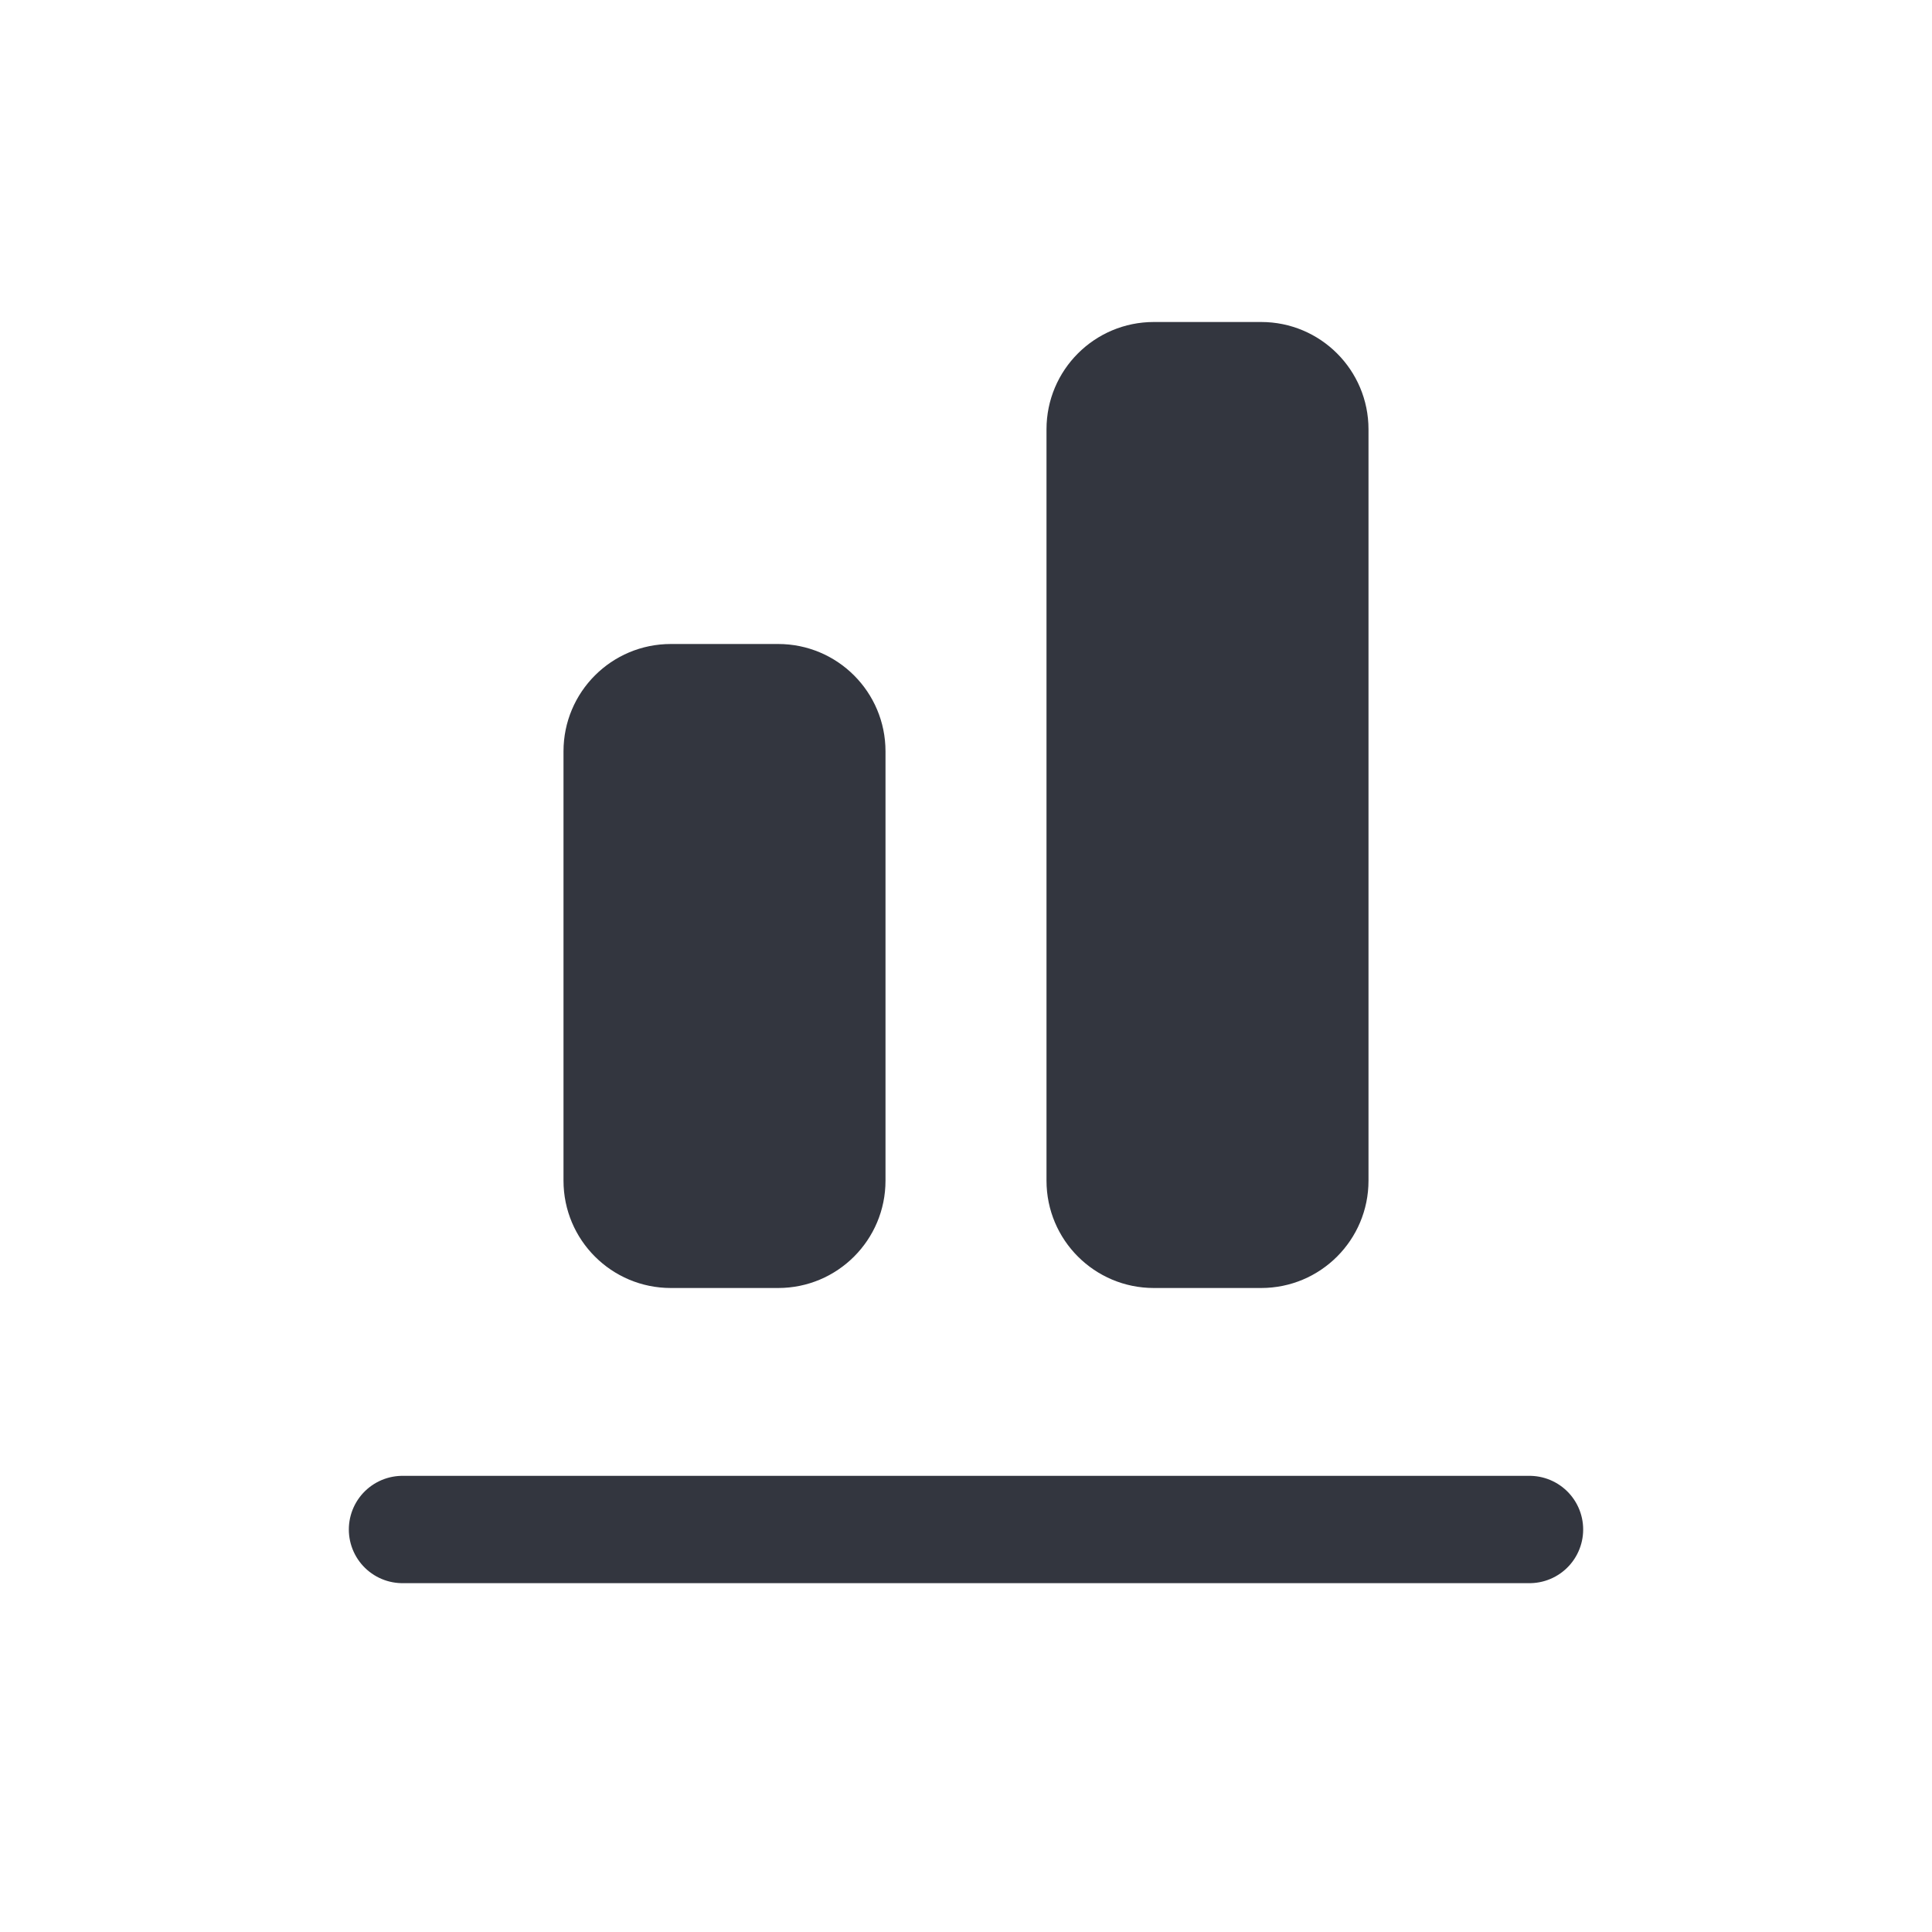
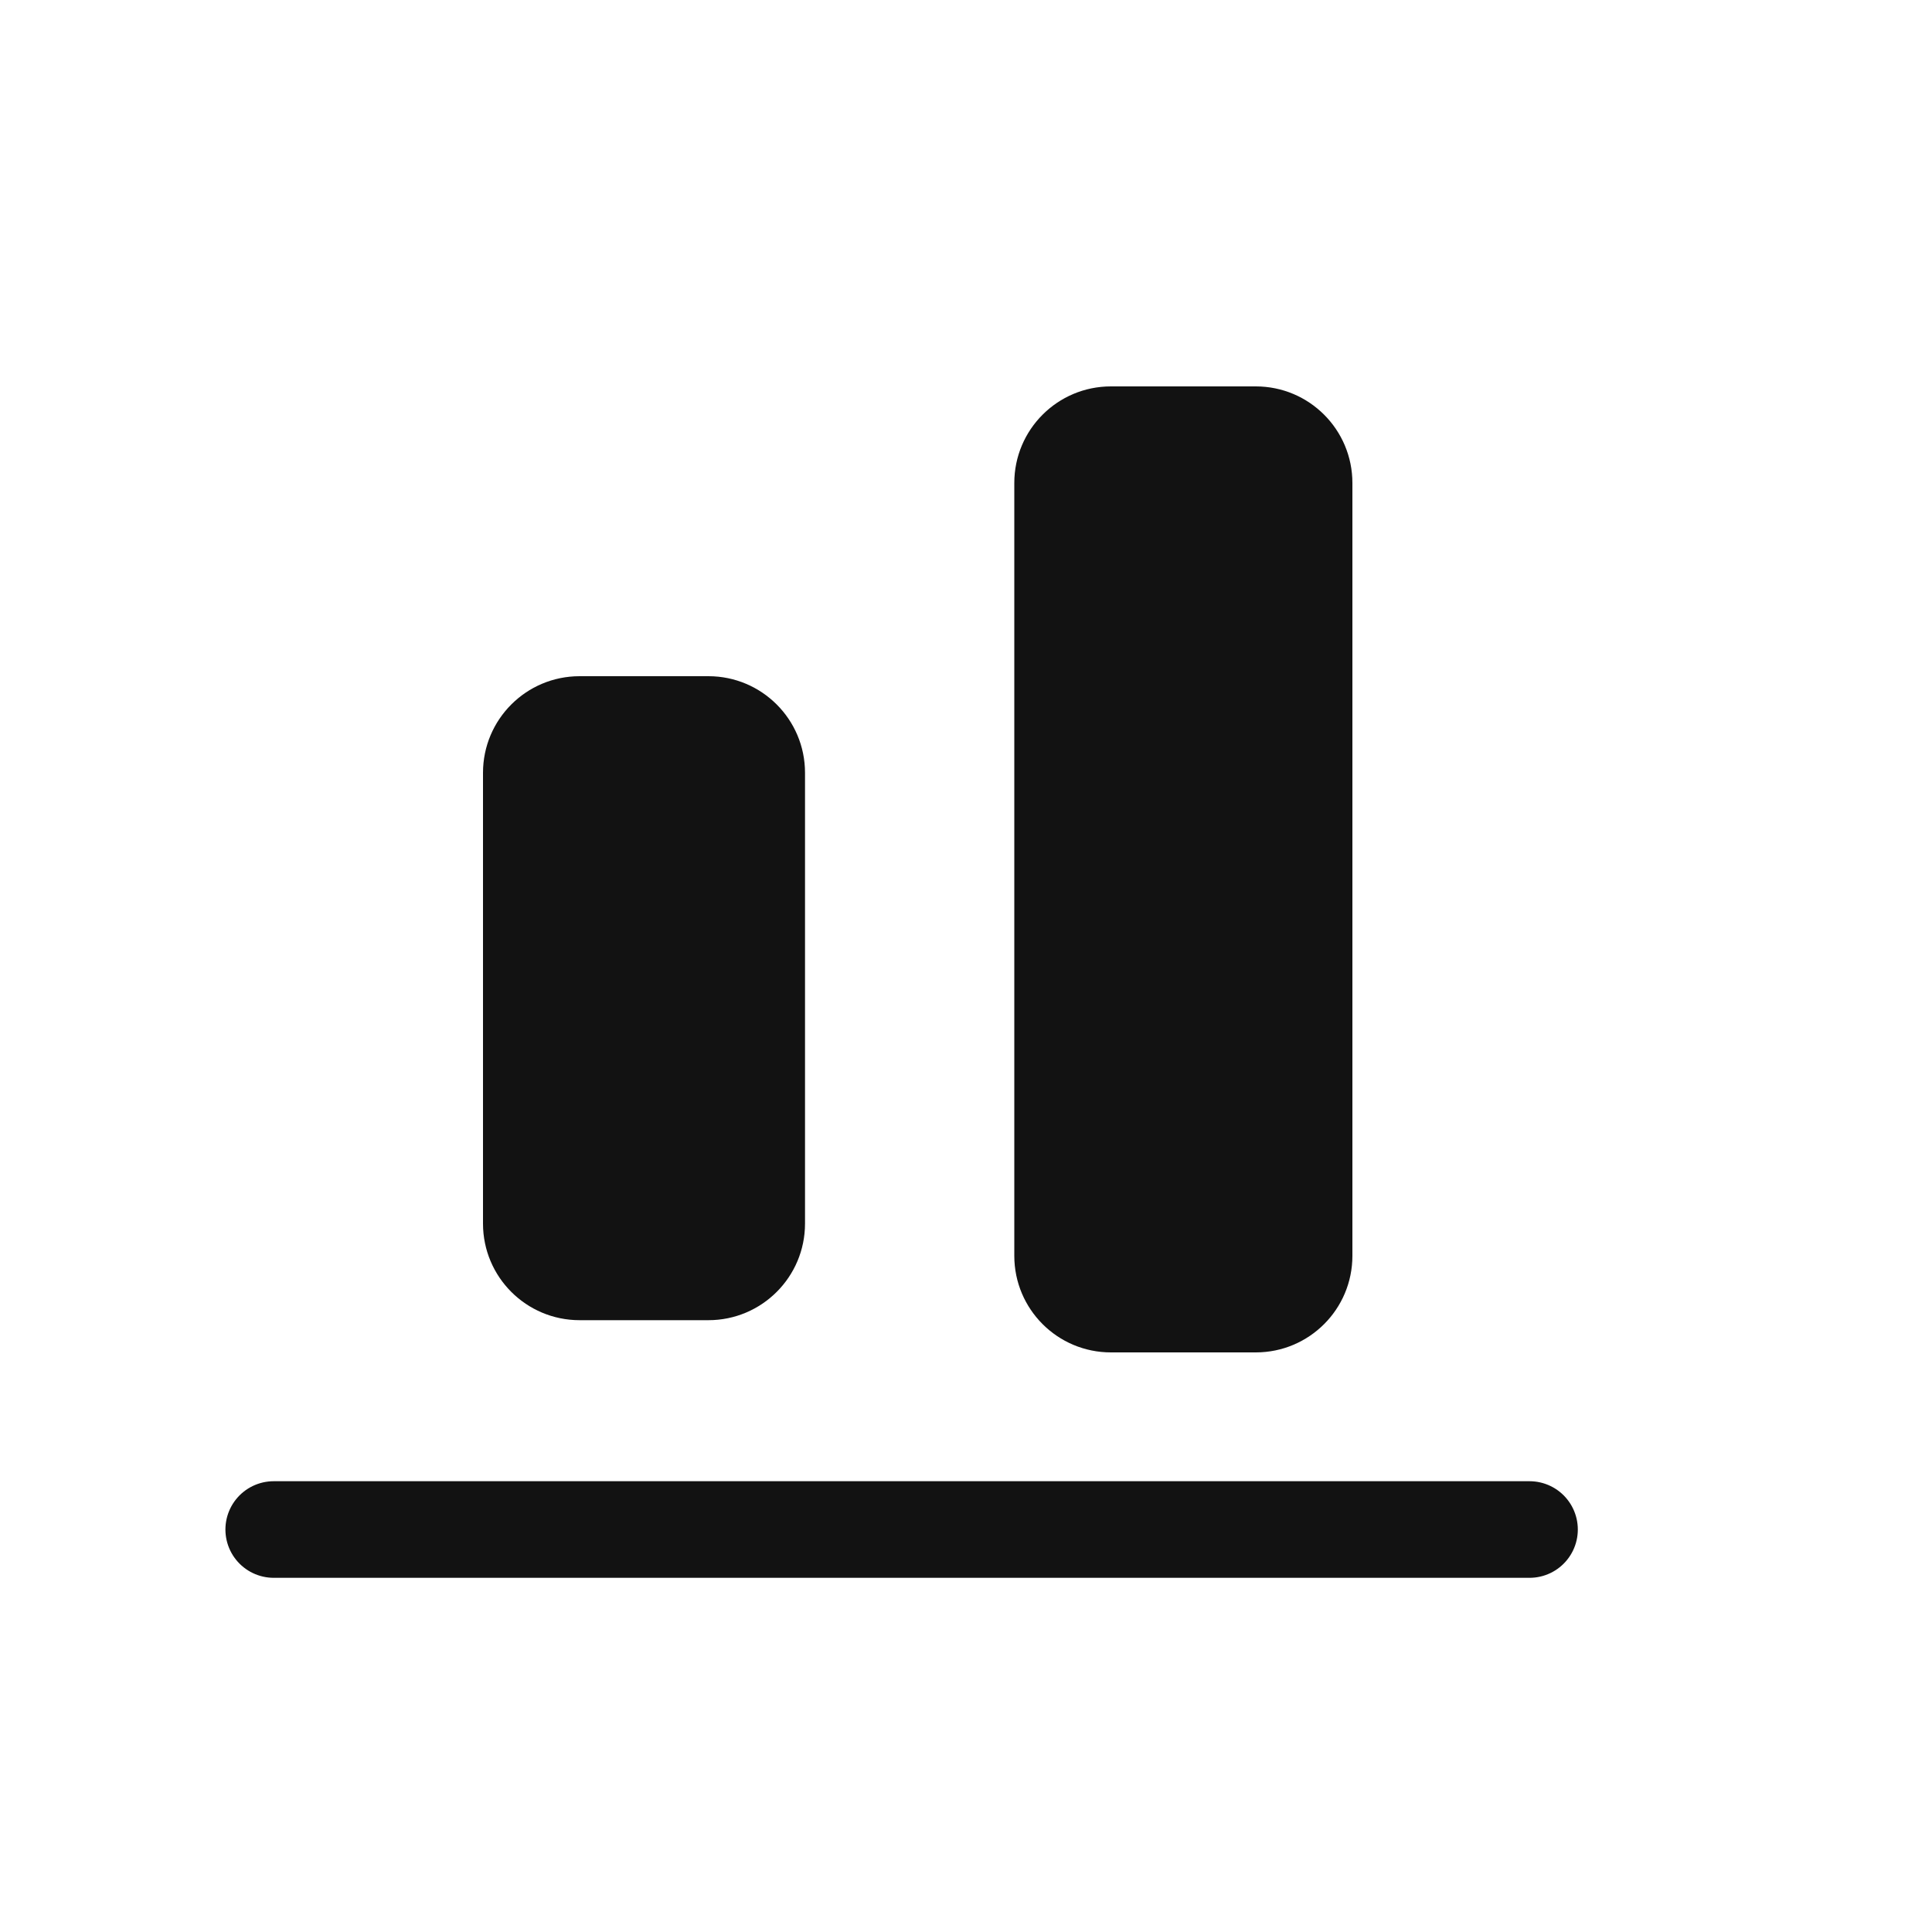
- <svg xmlns="http://www.w3.org/2000/svg" width="36" height="36" viewBox="0 0 36 36" fill="none">
-   <path d="M28.5 28.5H7.5" stroke="#33363F" stroke-width="2" stroke-linecap="round" />
-   <path d="M14.5 12H12.5C11.395 12 10.5 12.895 10.5 14V22C10.5 23.105 11.395 24 12.5 24H14.5C15.605 24 16.5 23.105 16.5 22V14C16.5 12.895 15.605 12 14.5 12Z" fill="#33363F" />
-   <path d="M23.5 6H21.5C20.395 6 19.5 6.895 19.5 8V22C19.5 23.105 20.395 24 21.5 24H23.5C24.605 24 25.5 23.105 25.5 22V8C25.5 6.895 24.605 6 23.5 6Z" fill="#33363F" />
+ <svg xmlns="http://www.w3.org/2000/svg" width="40" height="40" viewBox="0 0 40 40" fill="none">
+   <g id="icon">
+     <g id="icon/ê¸°ë¡_fill">
+       <path id="Rectangle 25" d="M31.667 31.667L5.667 31.667" stroke="#121212" stroke-width="2" stroke-linecap="round" />
+       <path id="Rectangle 4150" d="M14.667 14H12C10.895 14 10 14.895 10 16V25.333C10 26.438 10.895 27.333 12 27.333H14.667C15.771 27.333 16.667 26.438 16.667 25.333V16C16.667 14.895 15.771 14 14.667 14Z" fill="#121212" />
+       <path id="Rectangle 4151" d="M26 8H23C21.895 8 21 8.895 21 10V26C21 27.105 21.895 28 23 28H26C27.105 28 28 27.105 28 26V10C28 8.895 27.105 8 26 8Z" fill="#121212" />
+     </g>
+   </g>
</svg>
